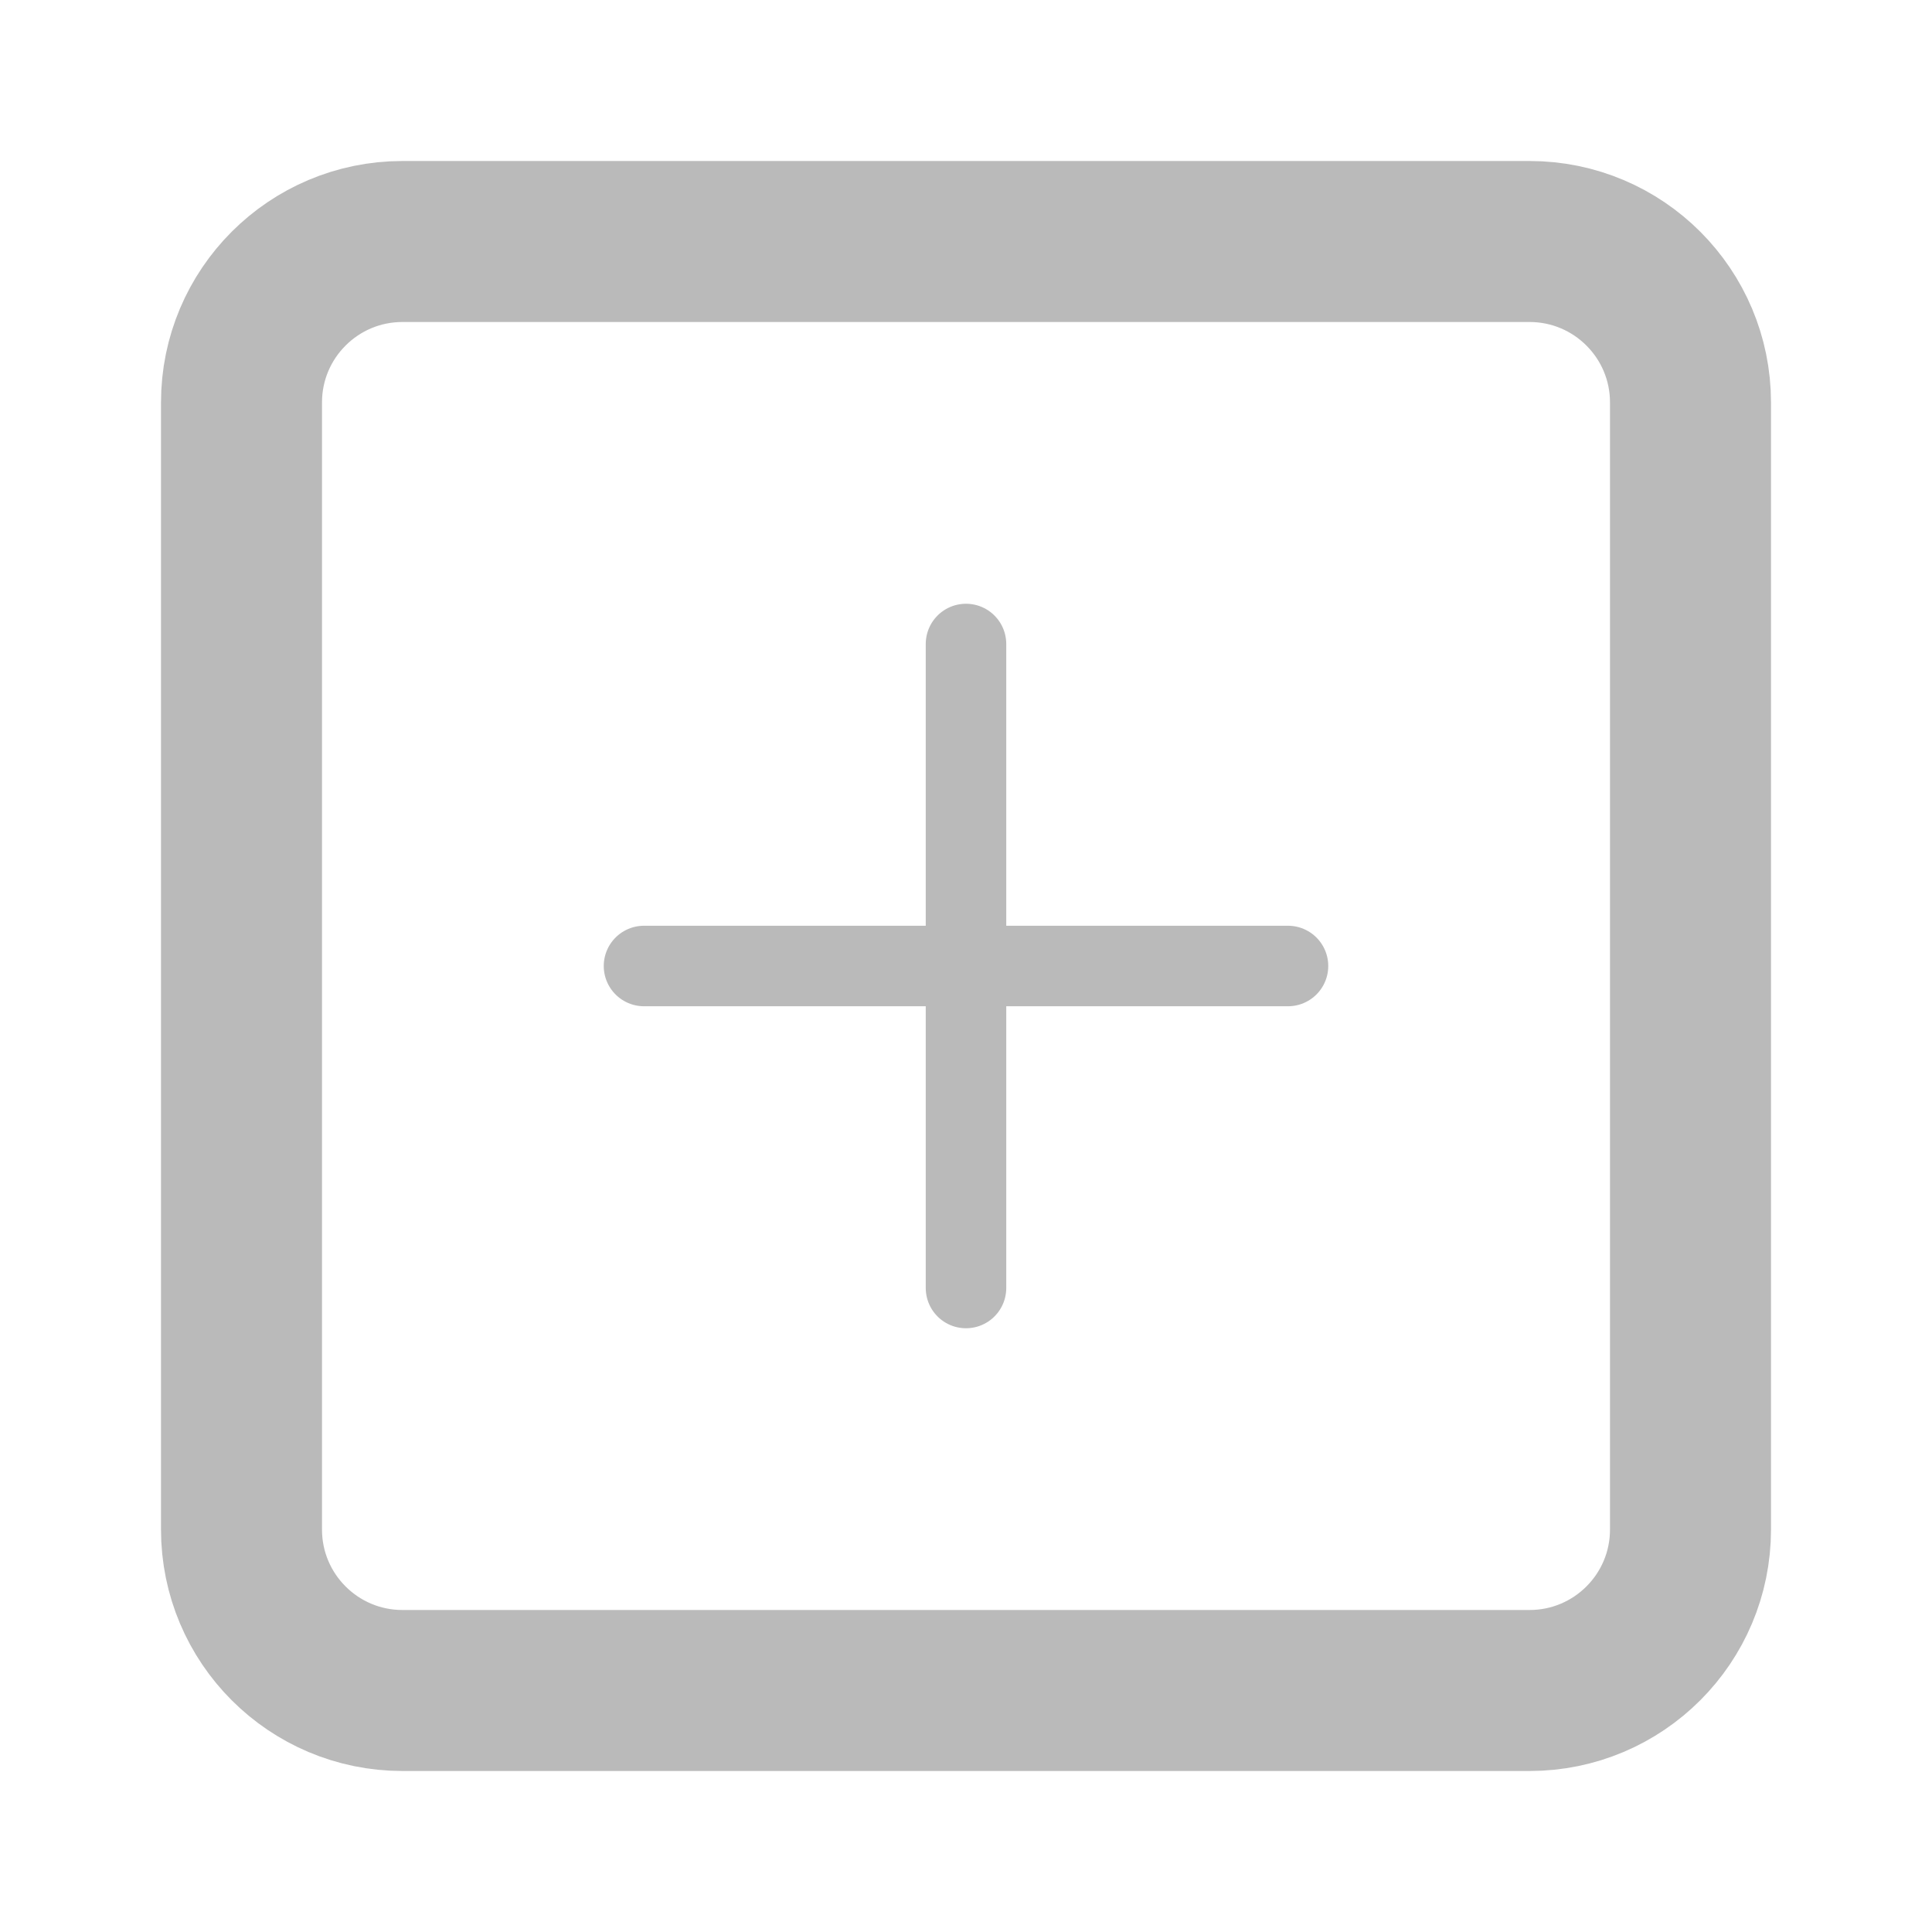
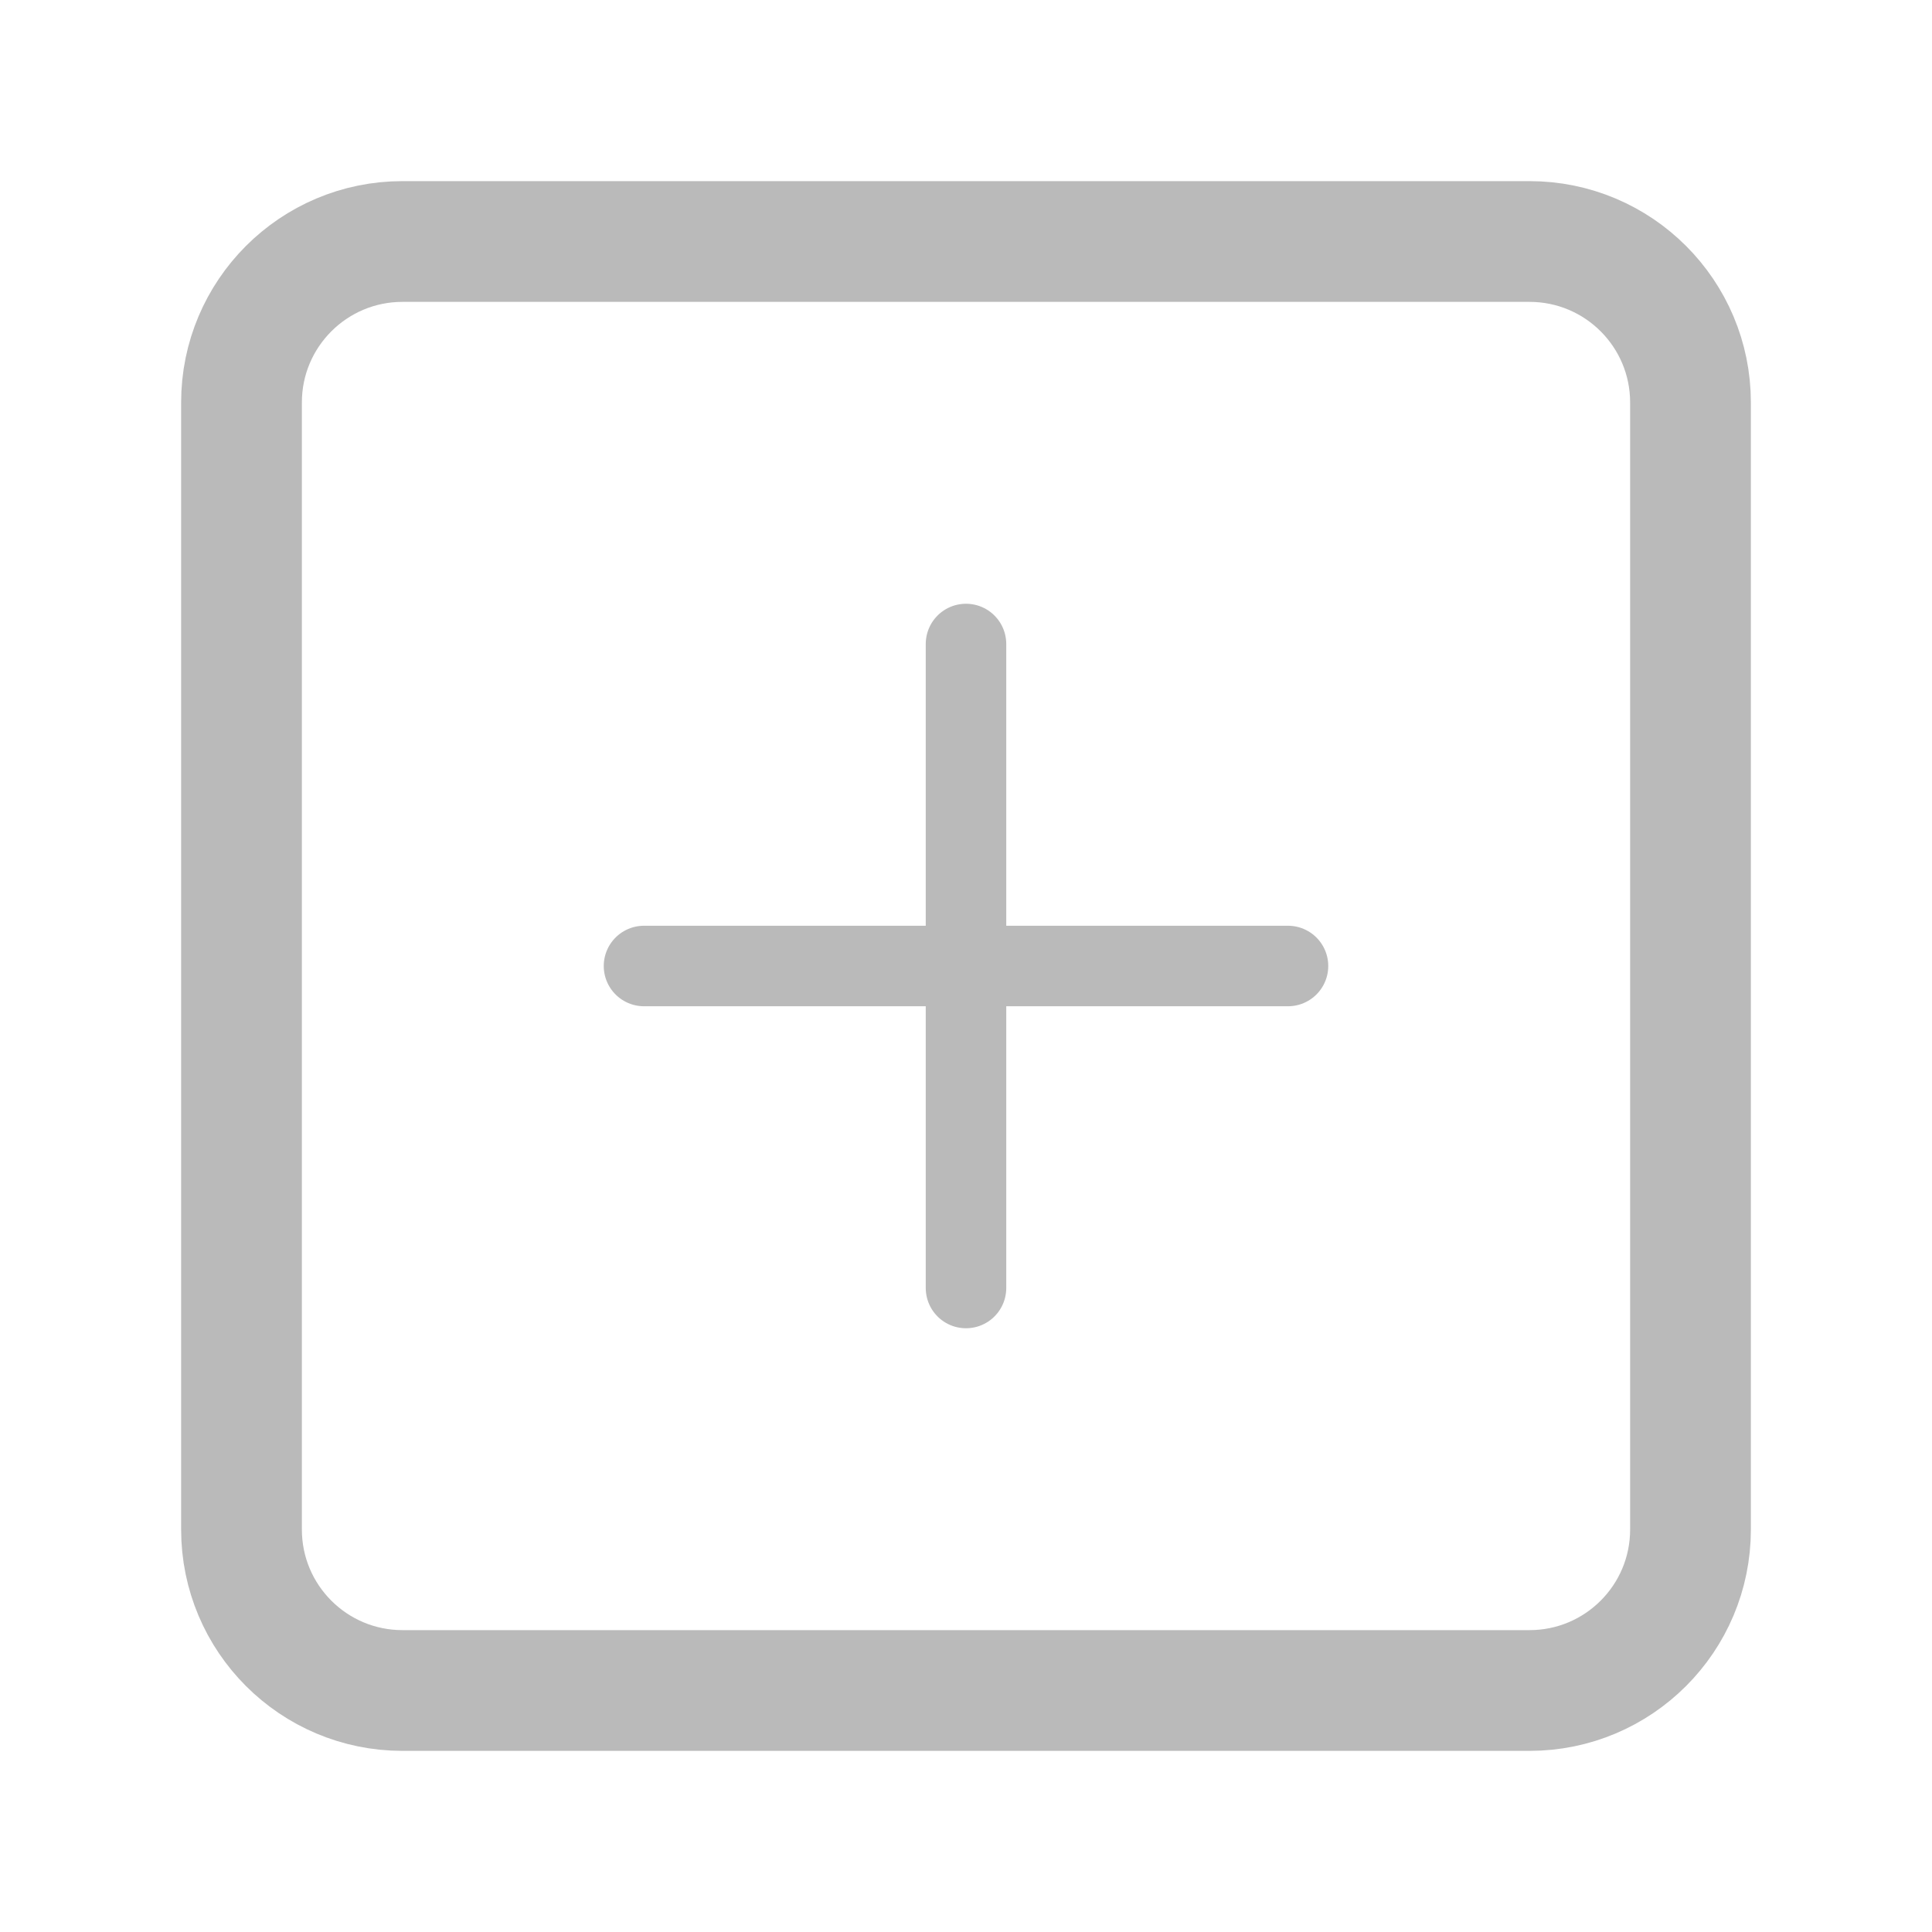
<svg xmlns="http://www.w3.org/2000/svg" width="24" height="24" viewBox="0 0 24 24" fill="none">
-   <path d="M19 3H5C3.895 3 3 3.895 3 5V19C3 20.105 3.895 21 5 21H19C20.105 21 21 20.105 21 19V5C21 3.895 20.105 3 19 3Z" stroke="#bababa" stroke-width="2" stroke-linecap="round" stroke-linejoin="round" />
+   <path d="M19 3H5C3.895 3 3 3.895 3 5V19C3 20.105 3.895 21 5 21H19C20.105 21 21 20.105 21 19V5C21 3.895 20.105 3 19 3Z" stroke="#bababa" stroke-width="1.5" stroke-linecap="round" stroke-linejoin="round" />
  <path d="M12 8V16" stroke="#bababa" stroke-width="1" stroke-linecap="round" stroke-linejoin="round" />
  <path d="M8 12H16" stroke="#bababa" stroke-width="1" stroke-linecap="round" stroke-linejoin="round" />
</svg>
